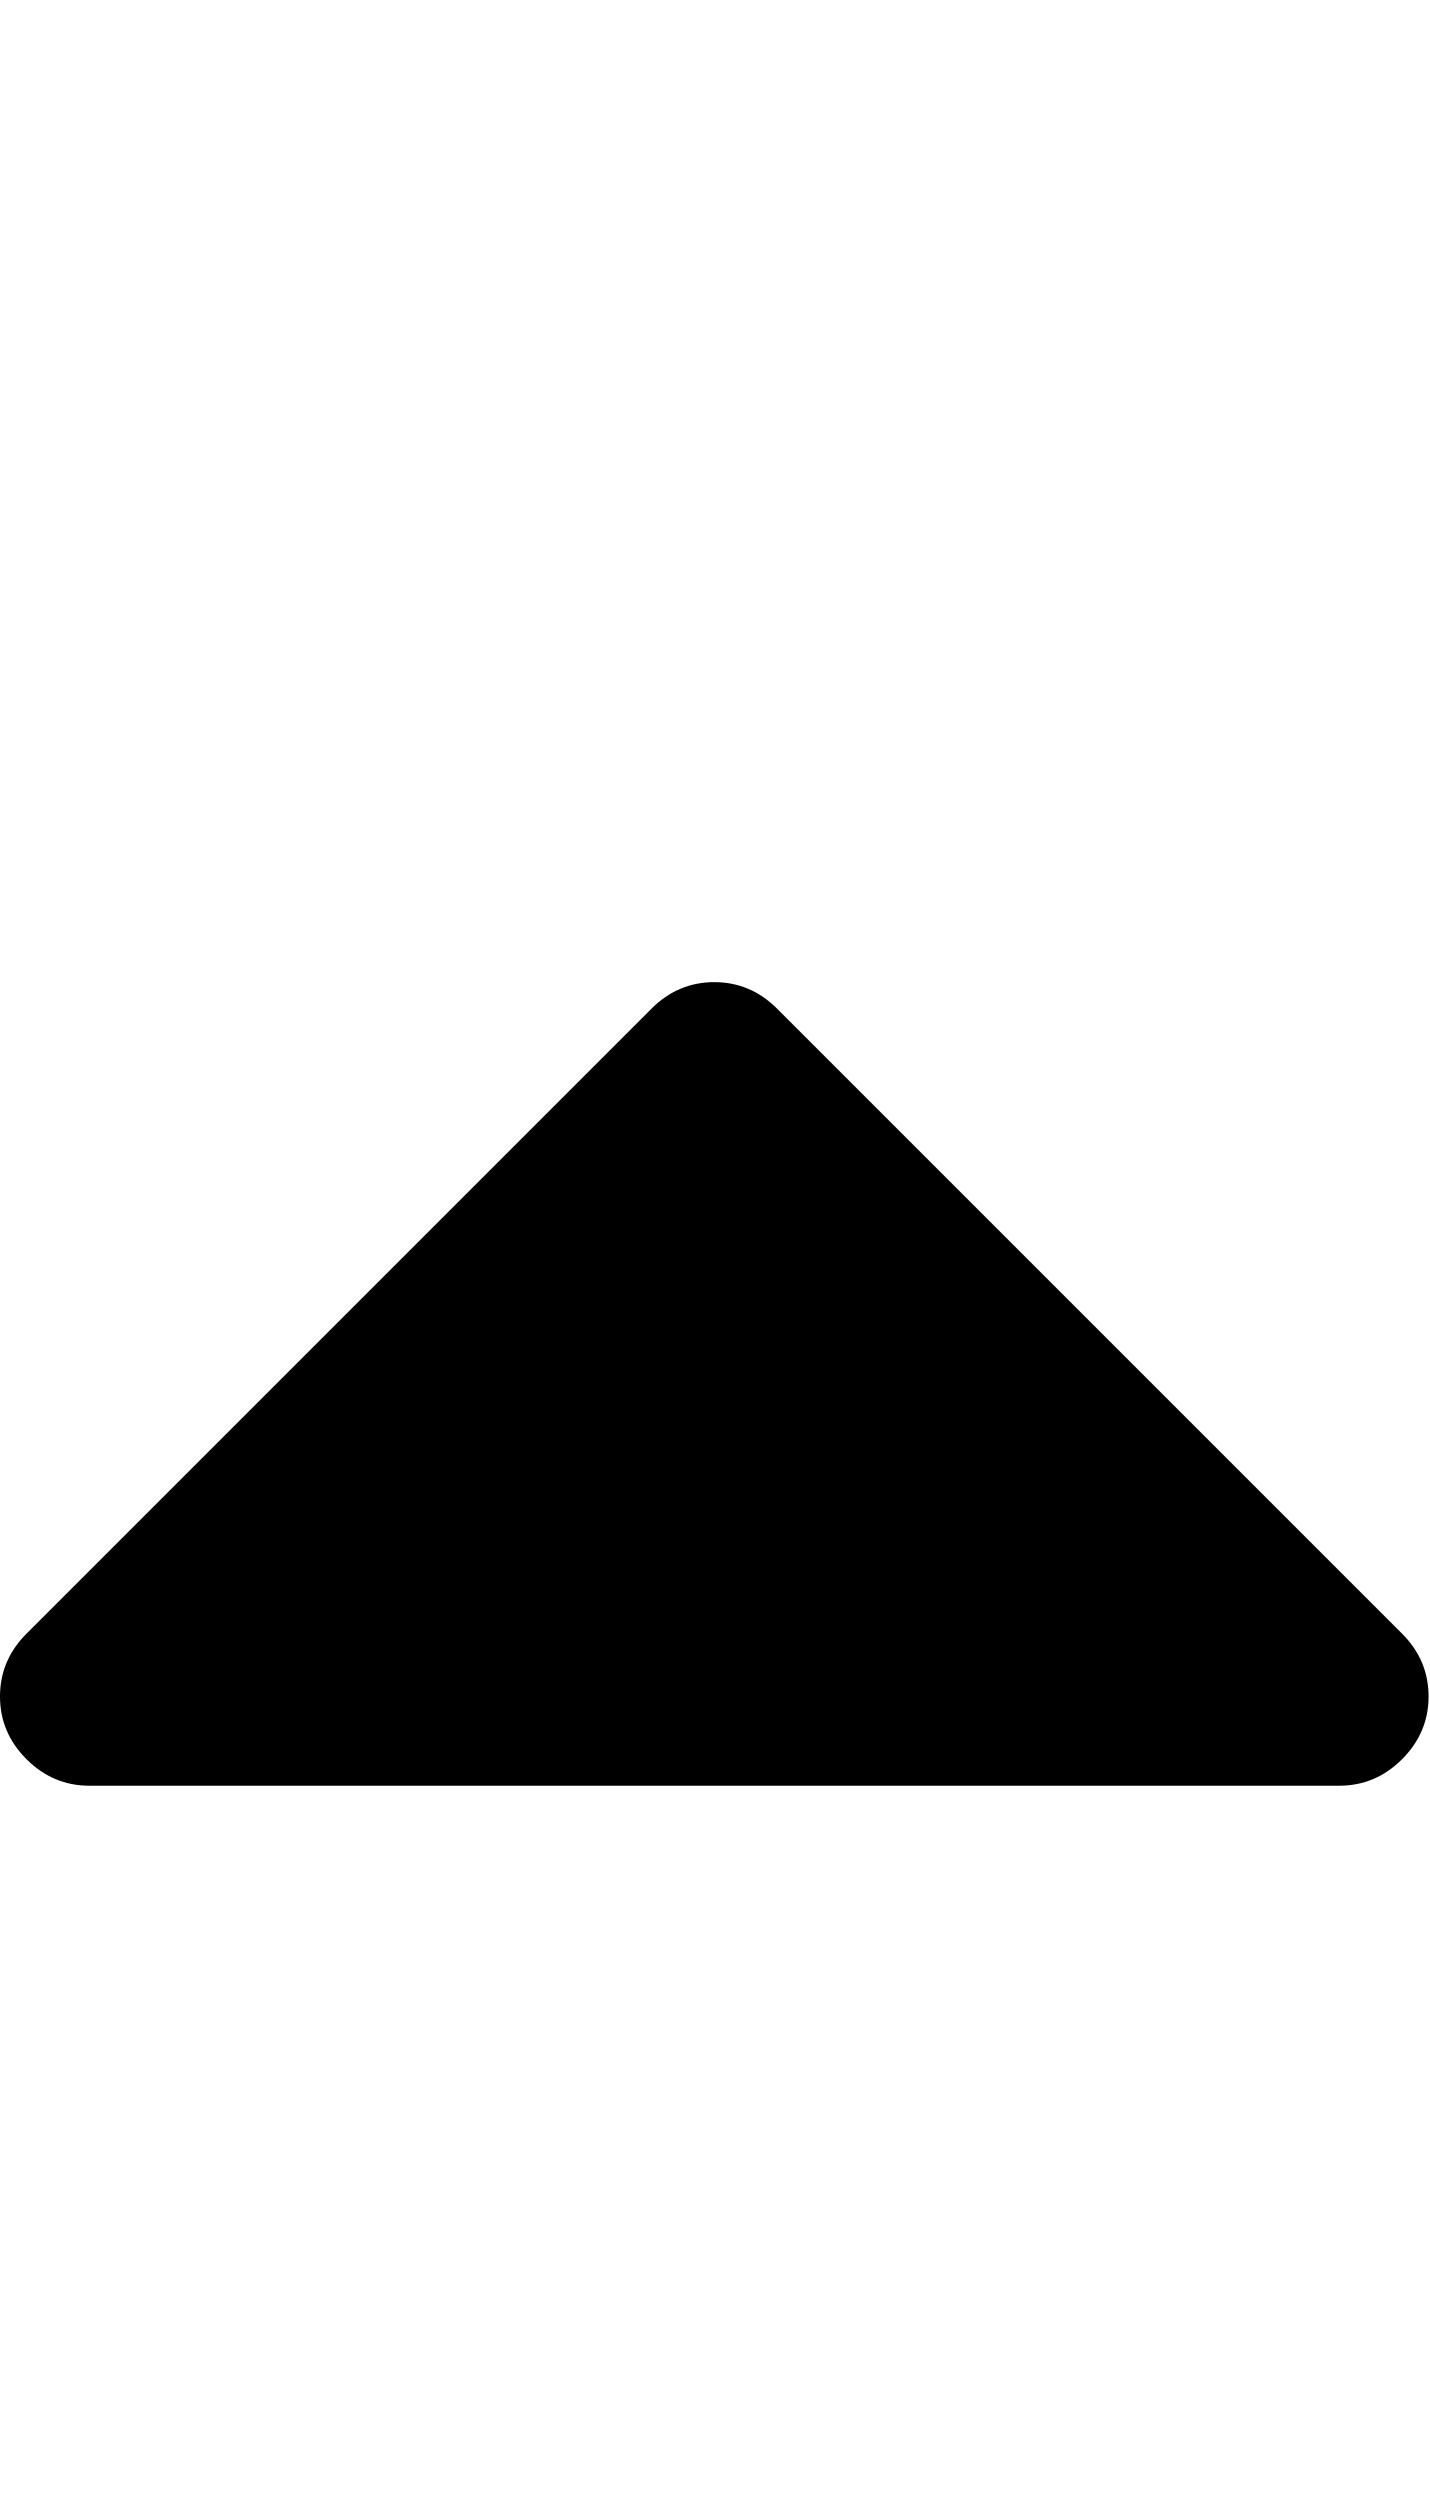
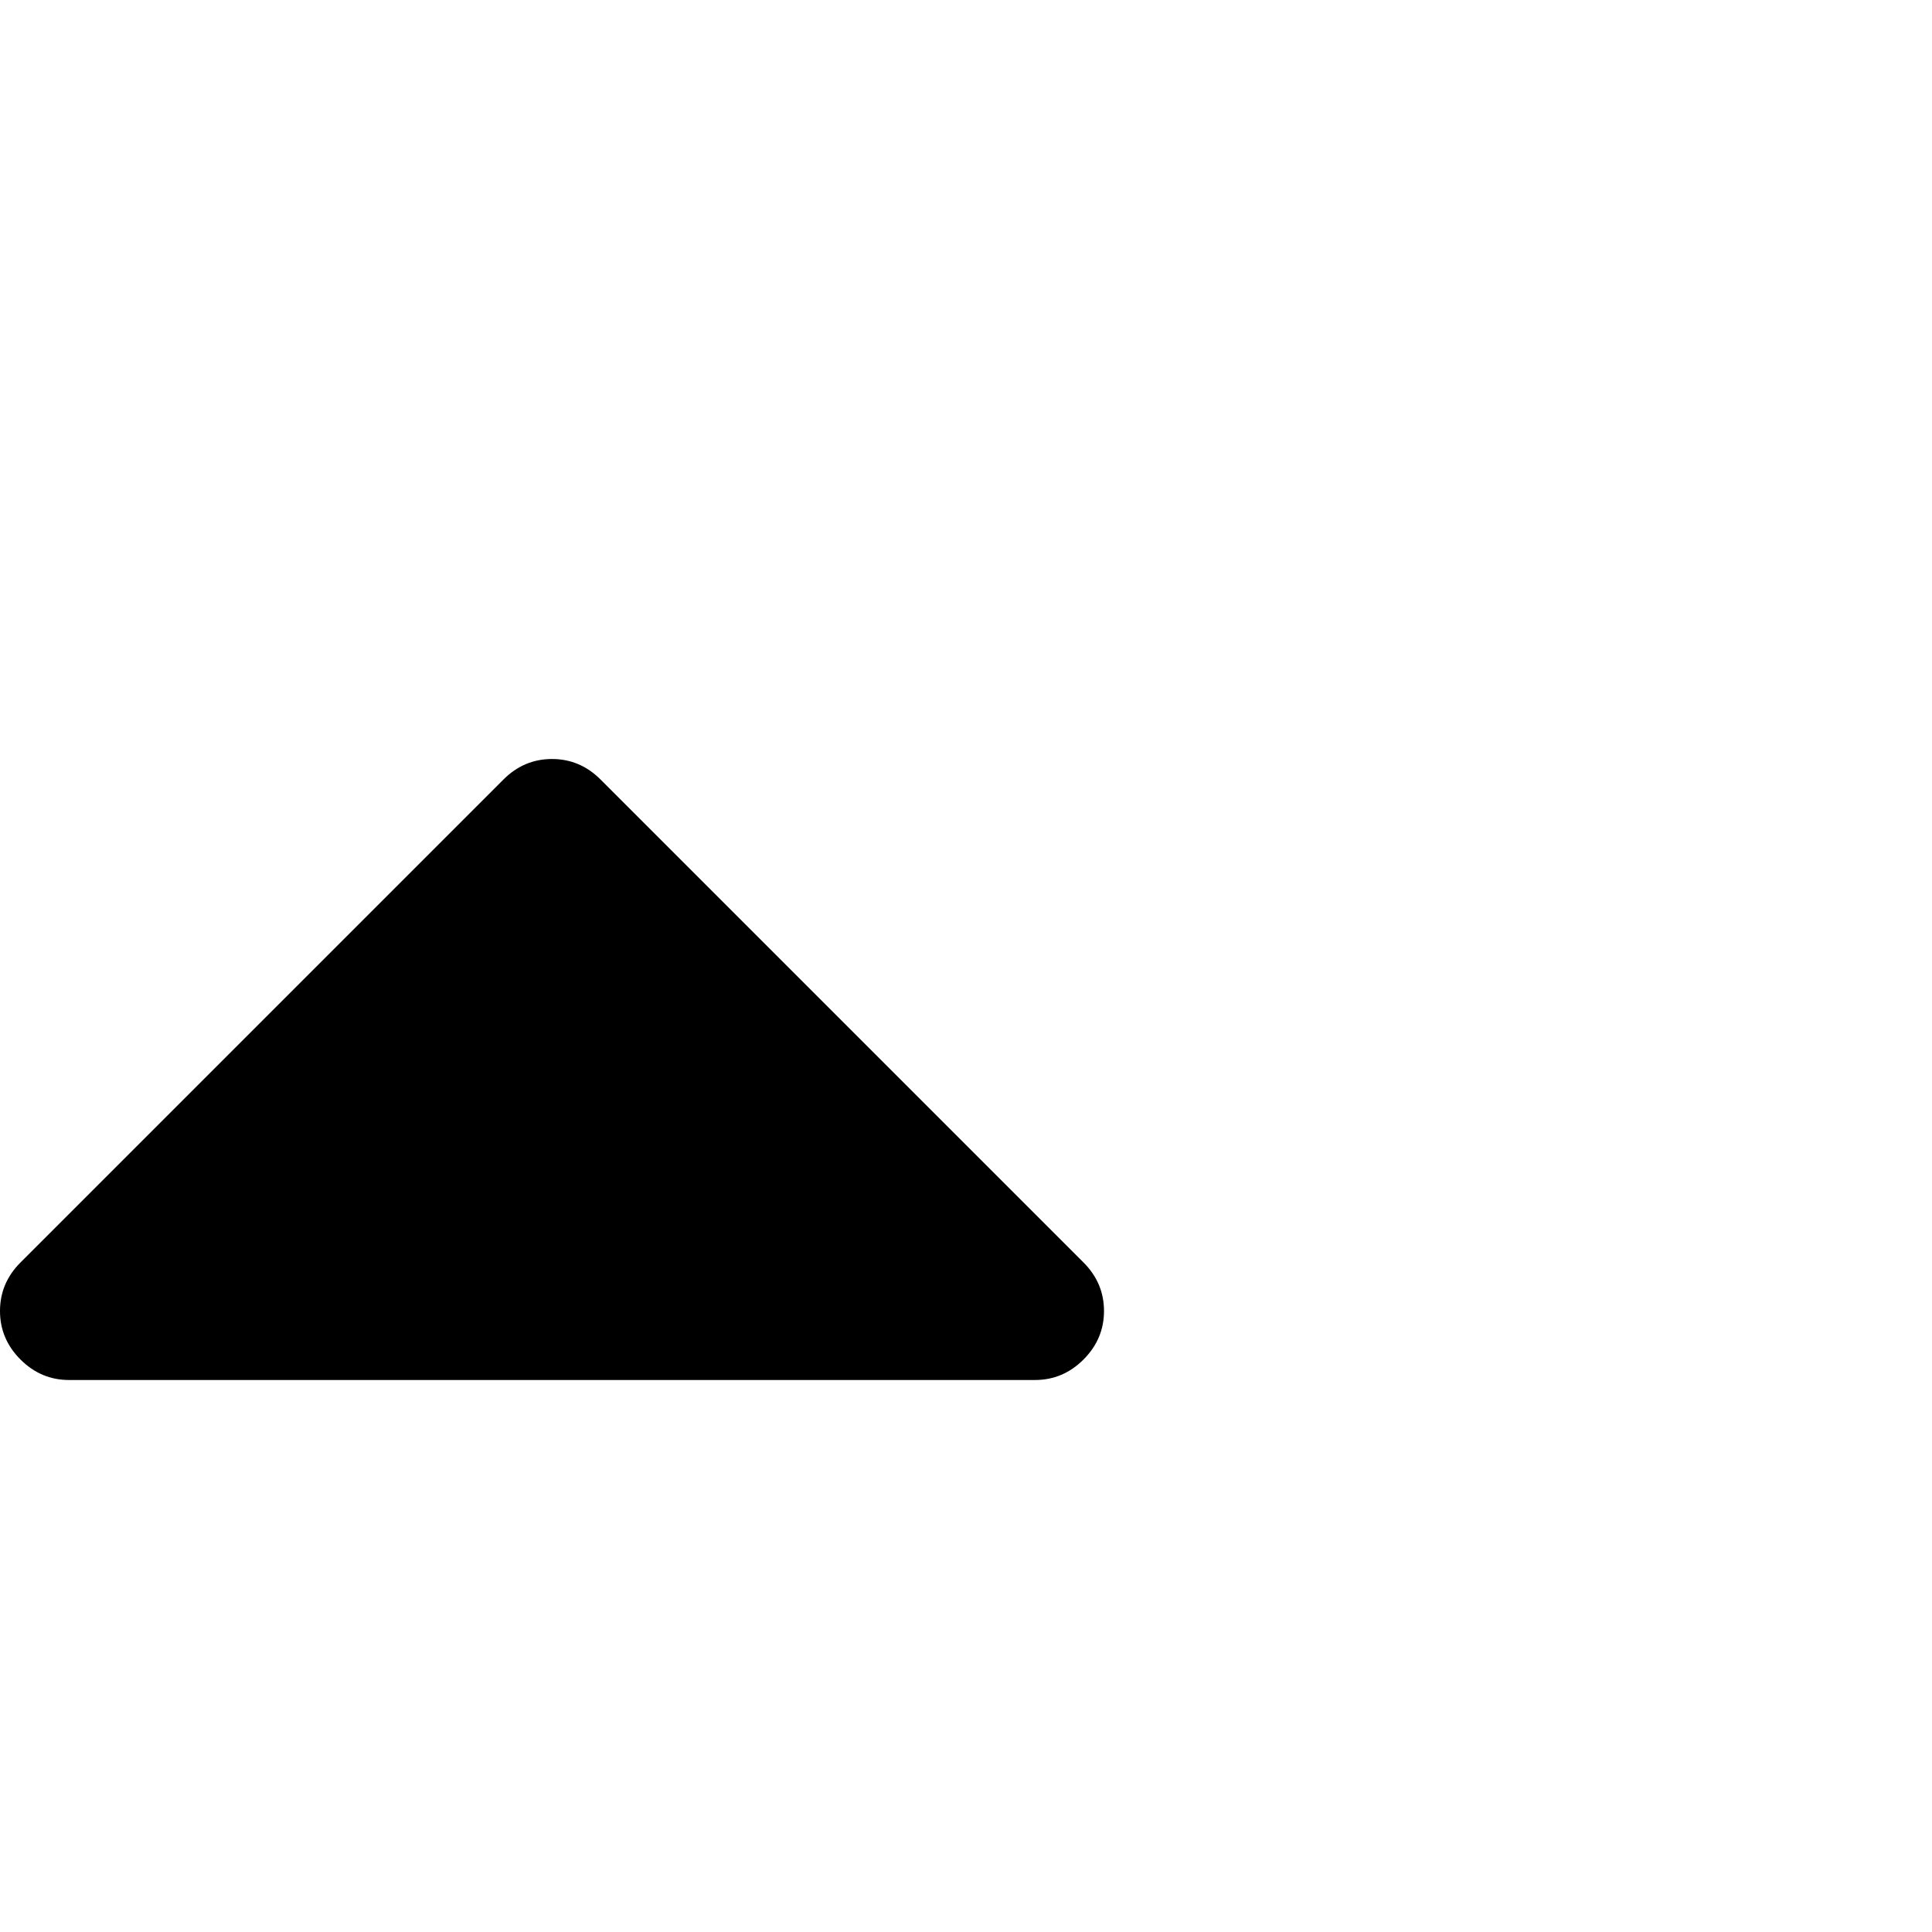
- <svg xmlns="http://www.w3.org/2000/svg" version="1.1" width="286" height="500" viewBox="0 0 286 500">
+ <svg xmlns="http://www.w3.org/2000/svg" version="1.1" baseProfile="tiny" id="Layer_1" x="0px" y="0px" width="16px" height="16px" viewBox="0 0 500 500" xml:space="preserve">
  <path d="M285.714 339.286q0 7.254-5.301 12.556t-12.556 5.301h-250q-7.254 0-12.556-5.301t-5.301-12.556 5.301-12.556l125-125q5.301-5.301 12.556-5.301t12.556 5.301l125 125q5.301 5.301 5.301 12.556z" fill="#000000" />
</svg>
